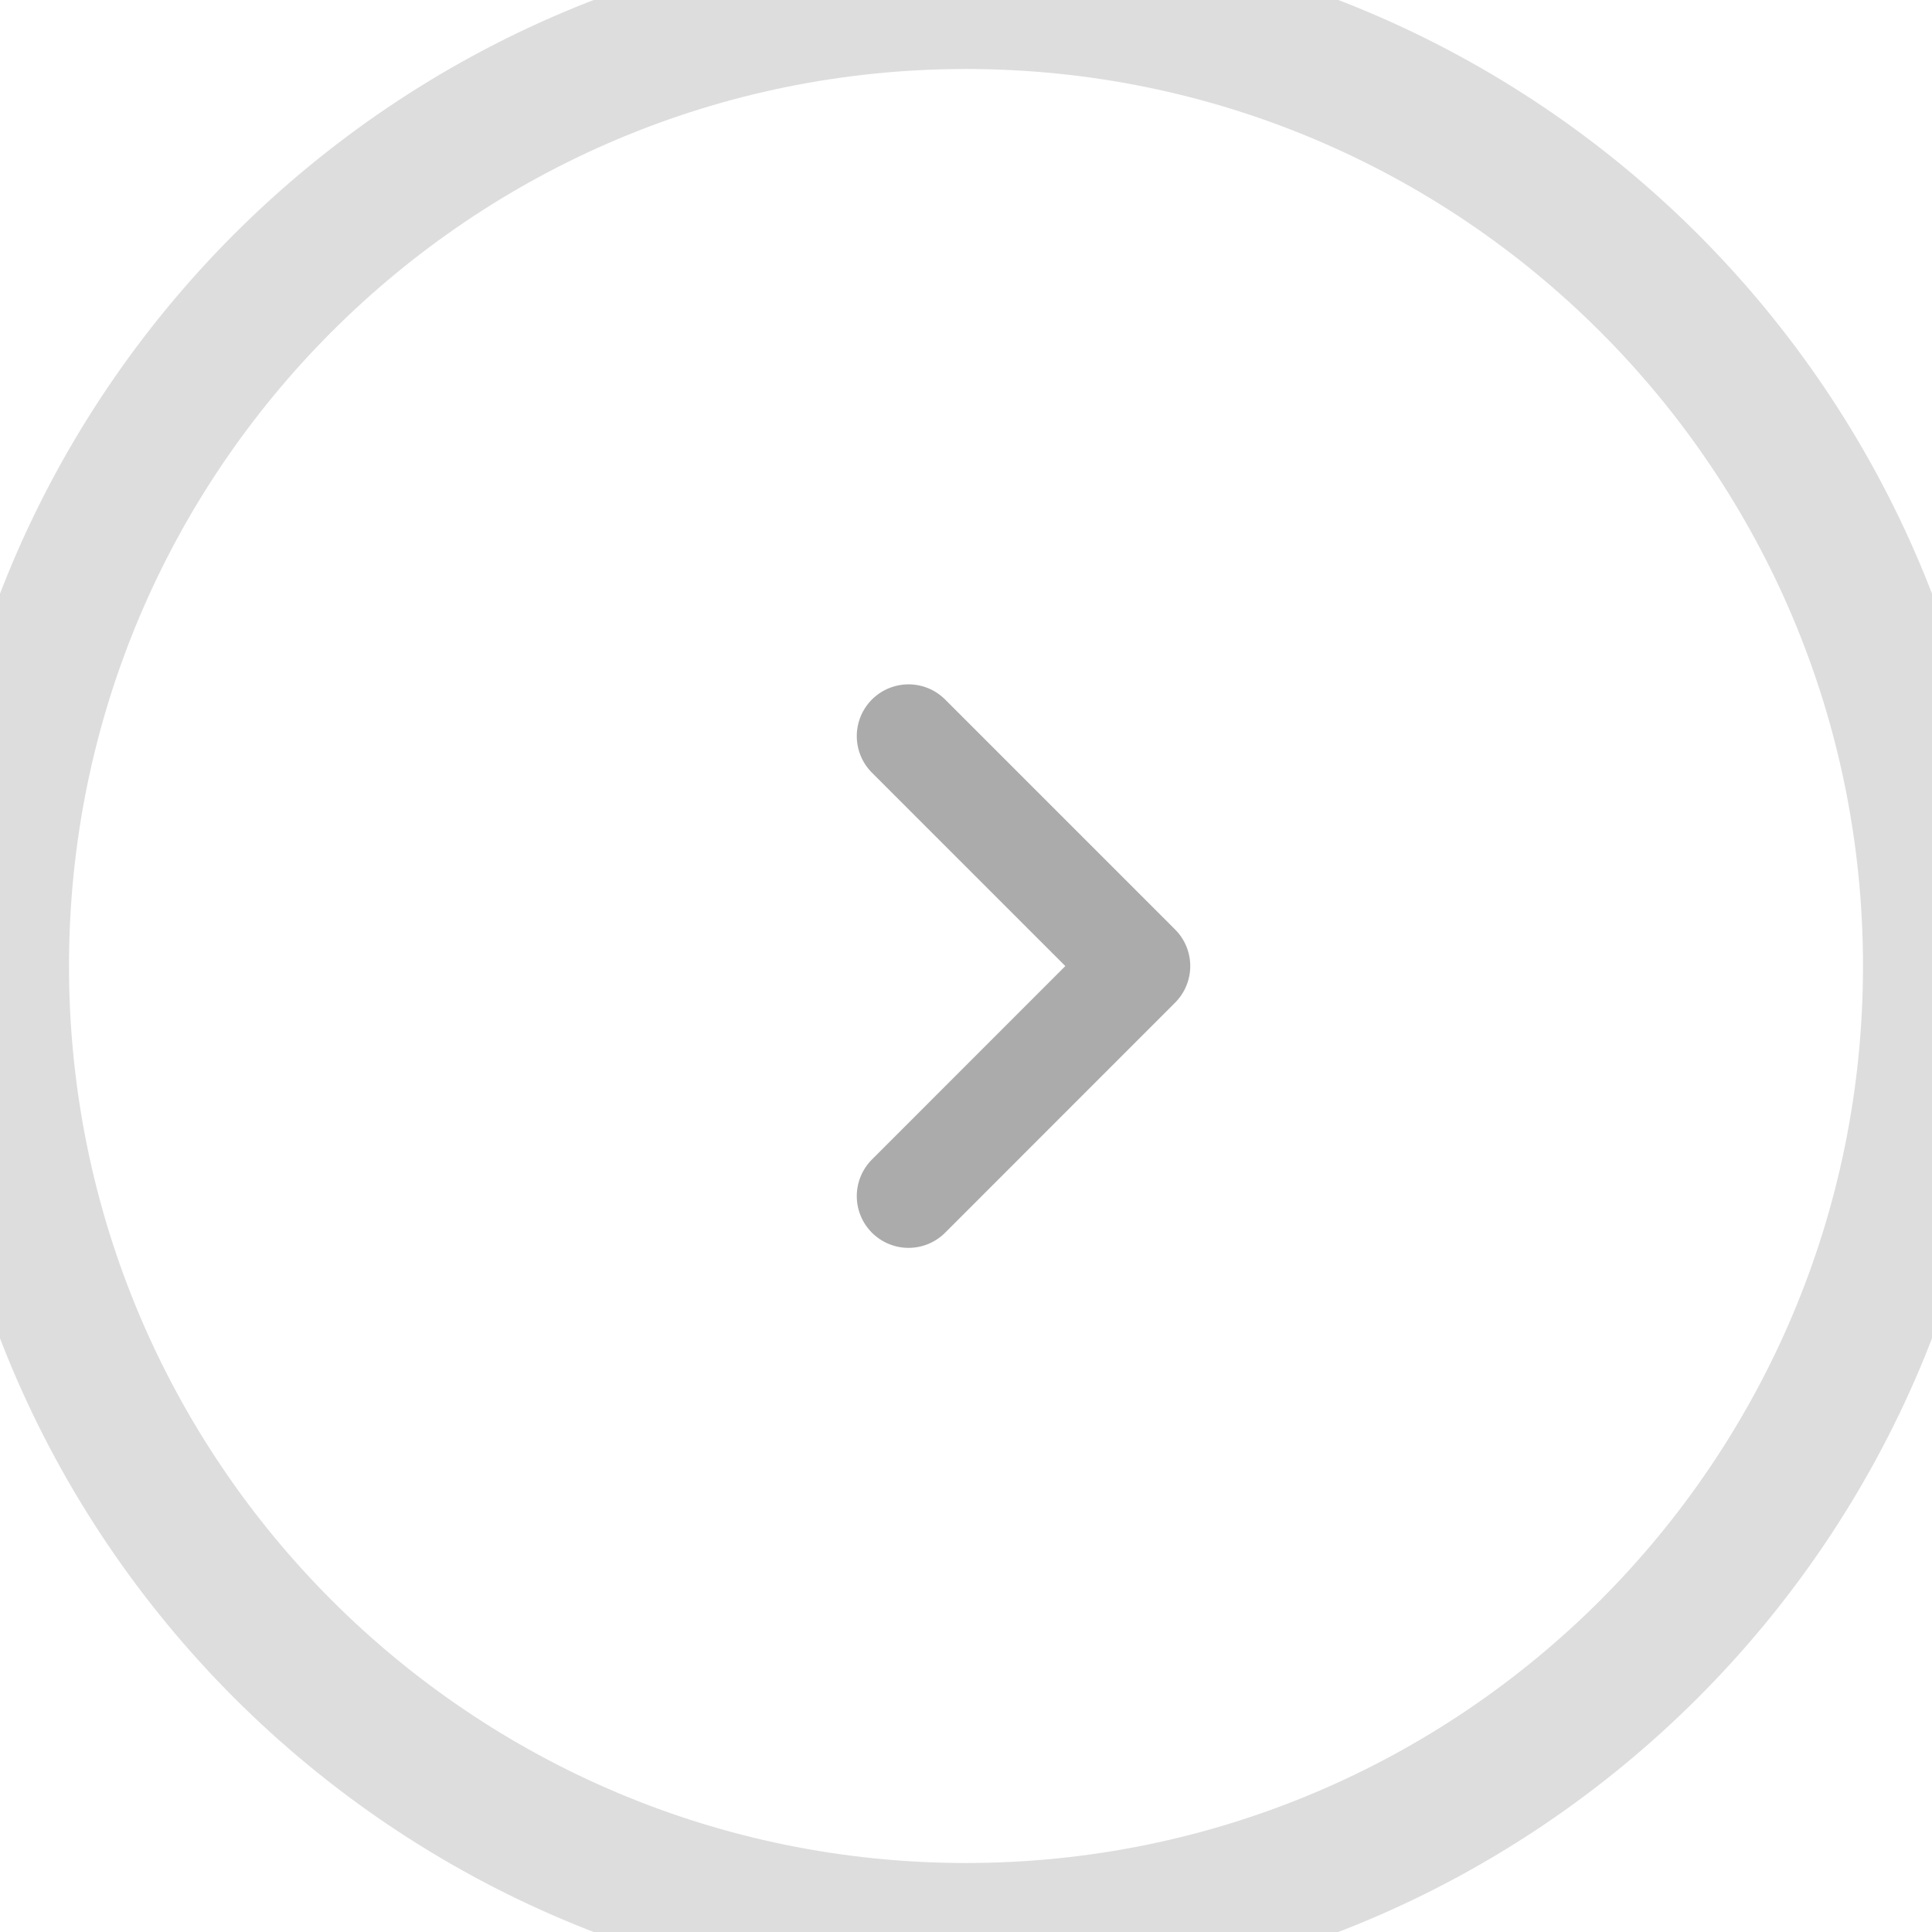
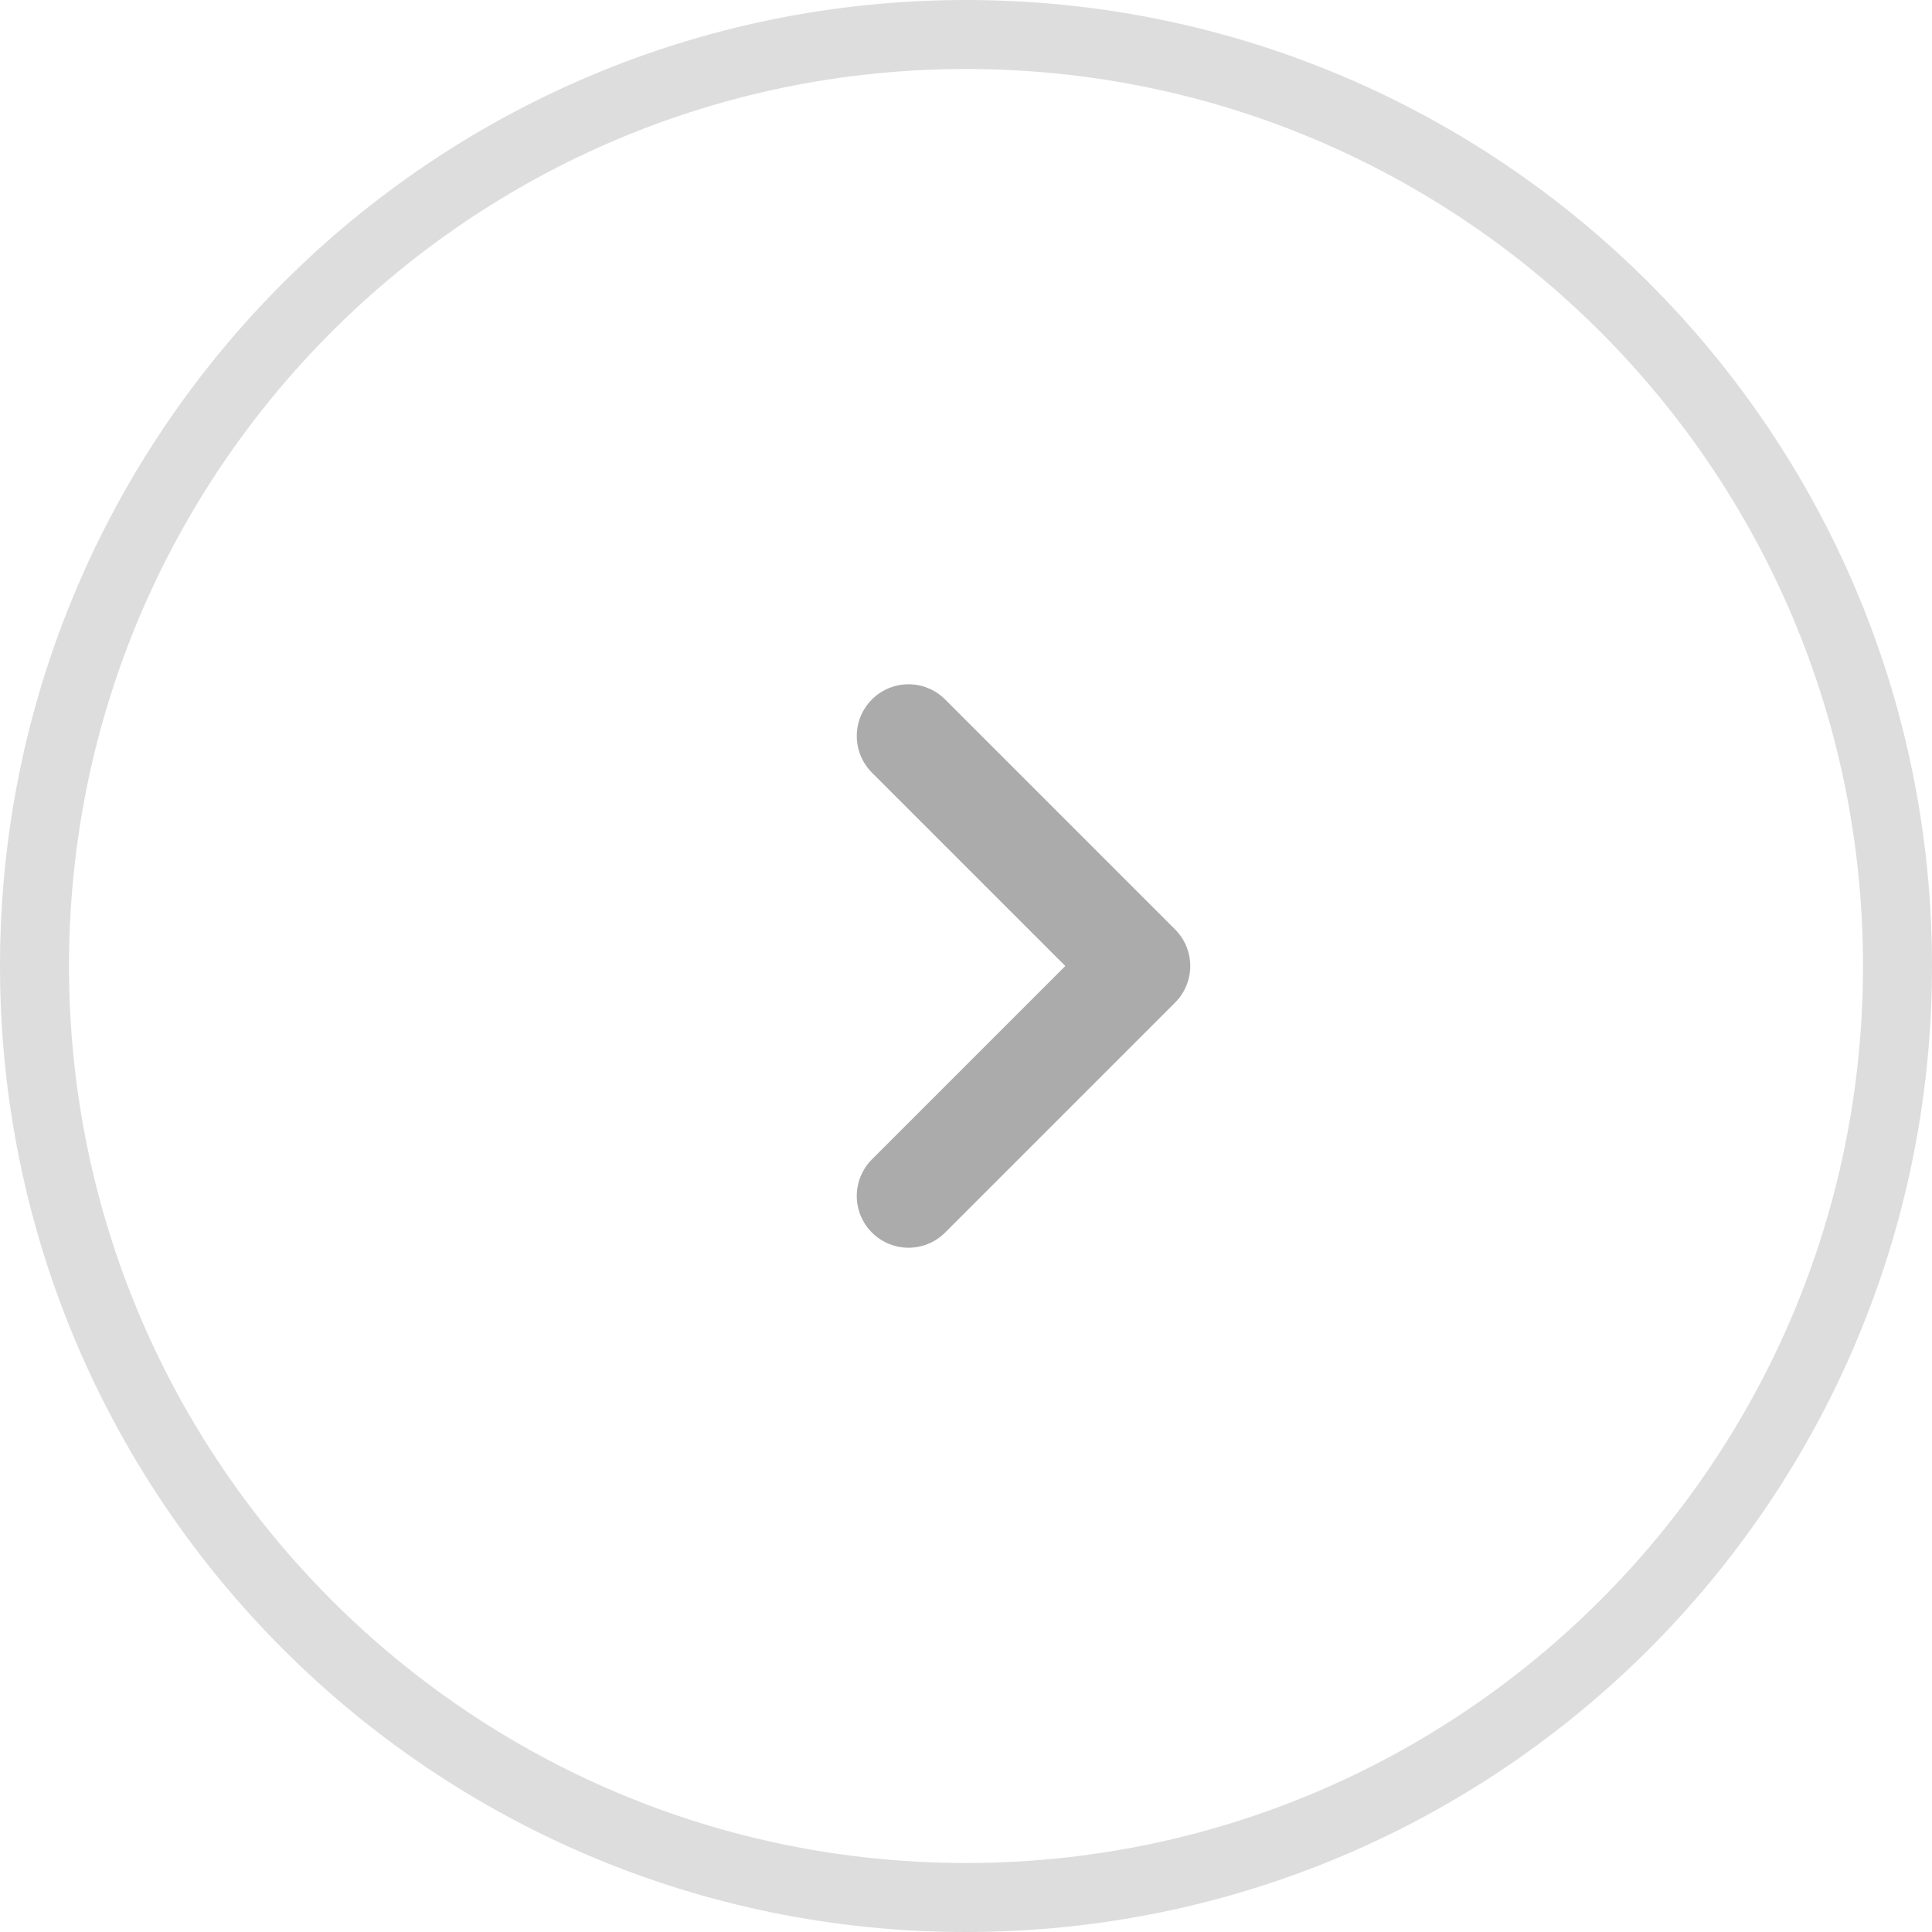
<svg xmlns="http://www.w3.org/2000/svg" width="28" height="28" viewBox="0 0 28 28" fill="none">
-   <path d="M13.167 17.335L16.5 14.001L13.167 10.668" stroke="#111111" stroke-opacity="0.35" stroke-width="1.5" stroke-linecap="round" stroke-linejoin="round" />
-   <path d="M14 27C6.82 27 1 21.18 1 14H-1C-1 22.284 5.716 29 14 29V27ZM27 14C27 21.18 21.18 27 14 27V29C22.284 29 29 22.284 29 14H27ZM14 1C21.18 1 27 6.82 27 14H29C29 5.716 22.284 -1 14 -1V1ZM14 -1C5.716 -1 -1 5.716 -1 14H1C1 6.82 6.82 1 14 1V-1Z" fill="#DDDDDD" />
+   <circle cx="14" cy="14" r="13.5" stroke="#DDDDDD" />
+   <path d="M13.167 10.667L16.5 14L13.167 17.333" stroke="#111111" stroke-opacity="0.35" stroke-width="1.5" stroke-linecap="round" stroke-linejoin="round" />
</svg>
